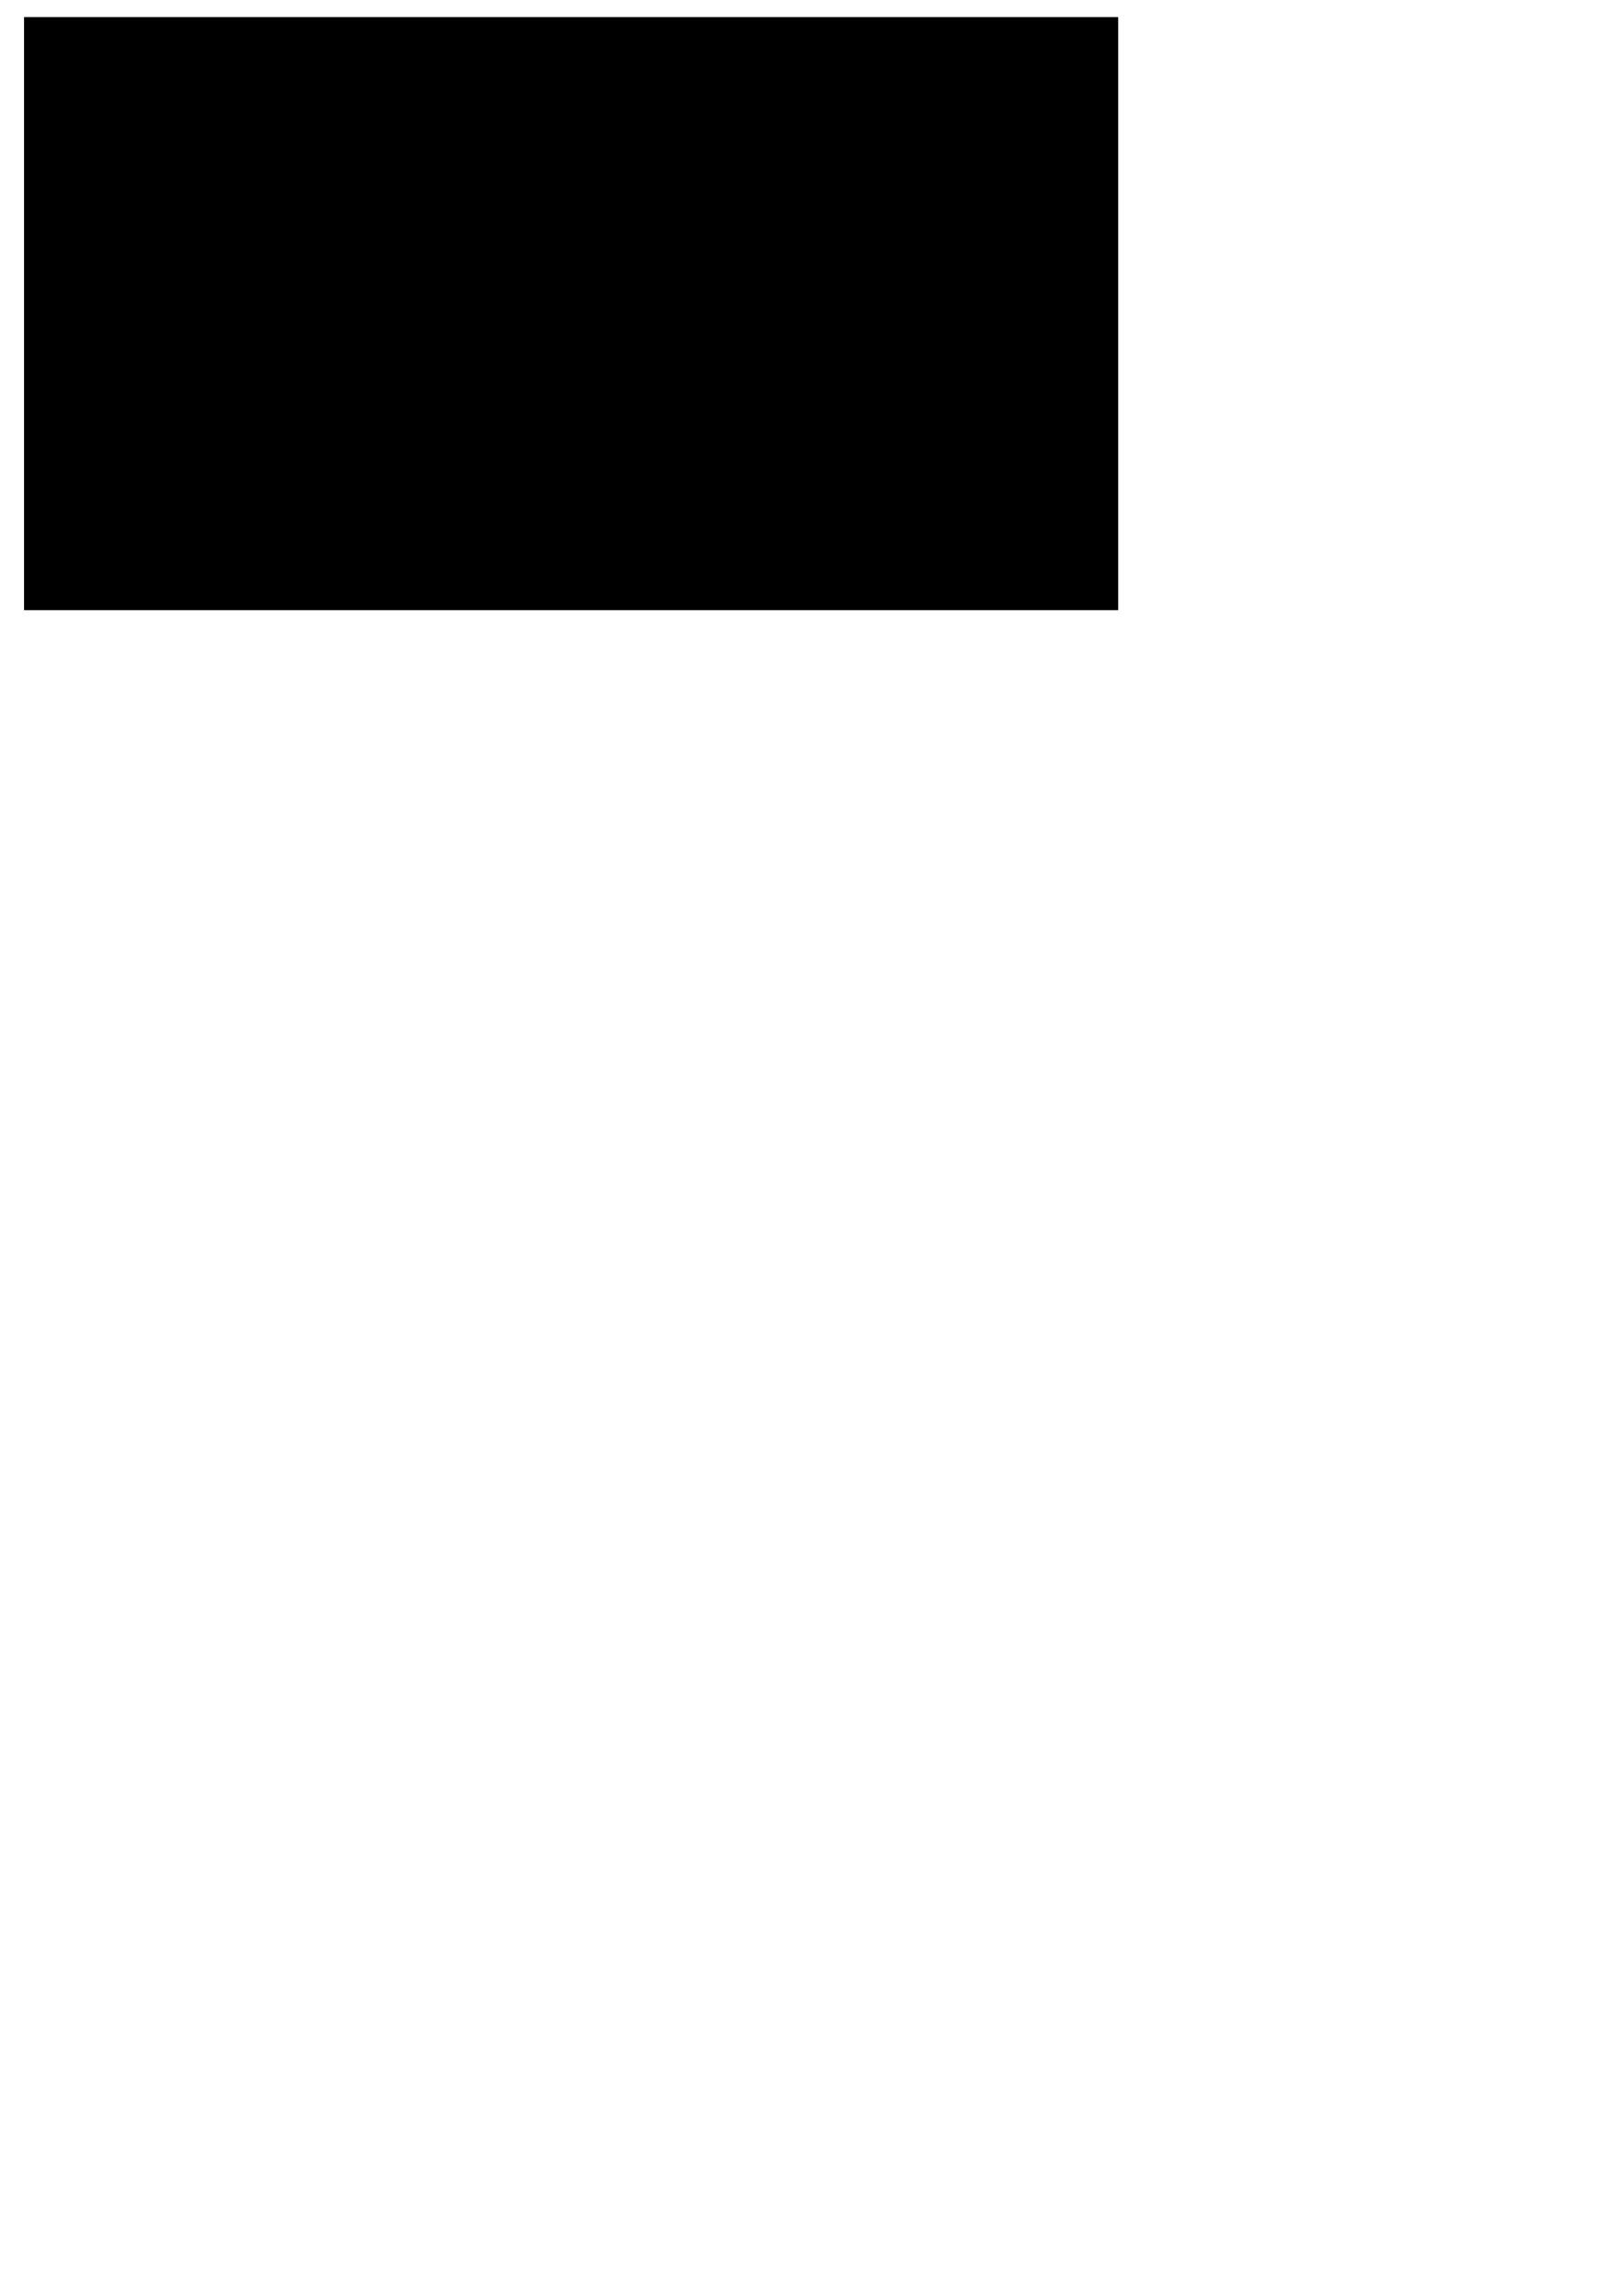
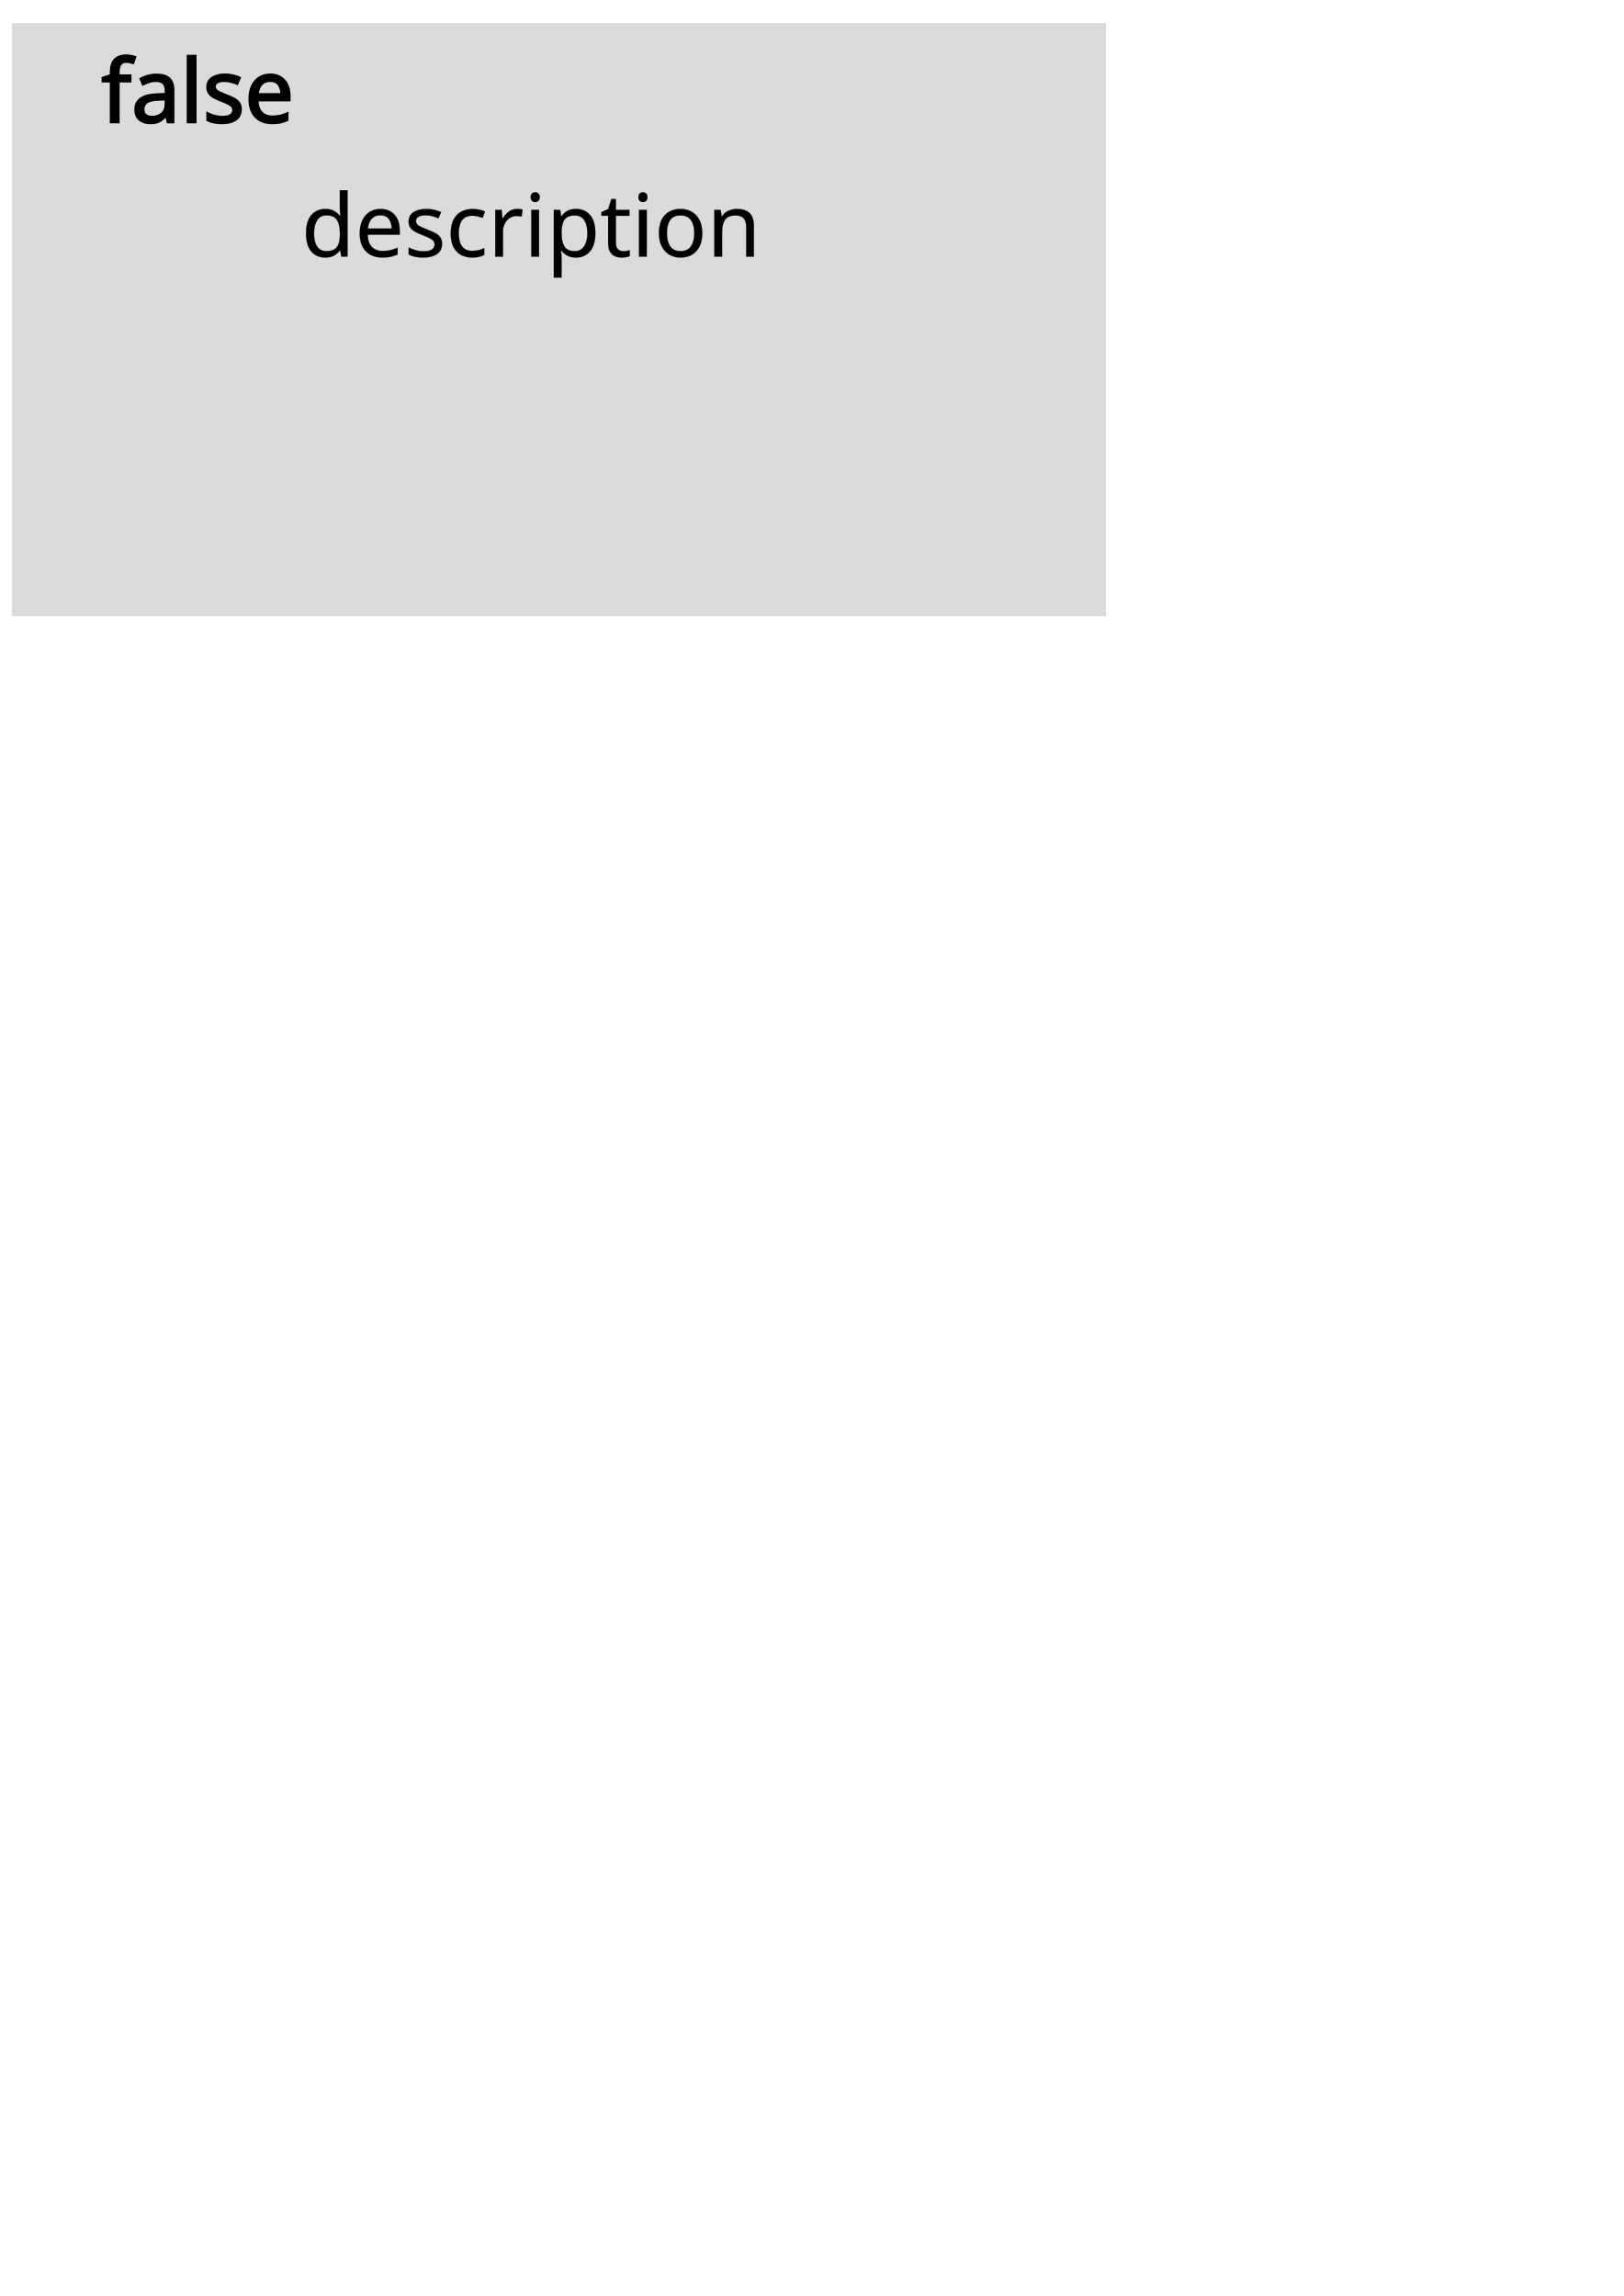
- <svg xmlns="http://www.w3.org/2000/svg" version="1.1" width="744.094" height="1052.362" id="svg2">
-   <defs id="defs4" />
-   <g id="object">
-     <rect width="501.408" height="271.831" x="11.019" y="7.83" id="border" />
-     <text x="46.462" y="56.026" id="name" xml:space="preserve" style="font-size:40px;font-style:normal;font-weight:normal;line-height:125%;letter-spacing:0px;word-spacing:0px;fill:#000000;fill-opacity:1;stroke:none;font-family:Sans">name</text>
-     <text x="43.608" y="103.735" id="description" xml:space="preserve" style="font-size:40px;font-style:normal;font-weight:normal;line-height:125%;letter-spacing:0px;word-spacing:0px;fill:#000000;fill-opacity:1;stroke:none;font-family:Sans">description</text>
-   </g>
+ <svg xmlns="http://www.w3.org/2000/svg" xmlns:xlink="http://www.w3.org/1999/xlink" version="1.1" width="744.094" height="1052.362" id="svg2">
+   <defs id="defs4">
+     <linearGradient id="linearGradient5209">
+       <stop id="stop5211" style="stop-color:#000000;stop-opacity:1" offset="0" />
+     </linearGradient>
+     <linearGradient id="linearGradient3757">
+       <stop id="stop3759" style="stop-color:#b3b3b3;stop-opacity:1" offset="0" />
+       <stop id="stop3761" style="stop-color:#b3b3b3;stop-opacity:0" offset="1" />
+     </linearGradient>
+     <radialGradient cx="139.702" cy="93.394" r="94.727" fx="139.702" fy="93.394" id="radialGradient3769" xlink:href="#linearGradient3757" gradientUnits="userSpaceOnUse" gradientTransform="matrix(1,0,0,0.1930928,0,75.35989)" />
+     <radialGradient cx="97.019" cy="45.655" r="47.92" fx="97.019" fy="45.655" id="radialGradient3771" xlink:href="#linearGradient3757" gradientUnits="userSpaceOnUse" gradientTransform="matrix(1,0,0,0.2262075,0,35.32742)" />
+     <linearGradient x1="44.975" y1="93.394" x2="234.429" y2="93.394" id="linearGradient5213" xlink:href="#linearGradient5209" gradientUnits="userSpaceOnUse" />
+   </defs>
+   <rect width="501.408" height="271.831" x="5.463" y="10.608" id="border" style="opacity:0.142;fill:#000000;fill-opacity:1" />
+   <text x="46.462" y="56.026" id="name" xml:space="preserve" style="font-size:40px;font-style:normal;font-weight:normal;line-height:125%;letter-spacing:0px;word-spacing:0px;fill:#000000;fill-opacity:1;stroke:#000000;stroke-opacity:1;font-family:Sans">false</text>
+   <text x="138.053" y="117.624" id="description" xml:space="preserve" style="font-size:40px;font-style:normal;font-weight:normal;line-height:125%;letter-spacing:0px;word-spacing:0px;fill:#000000;fill-opacity:1;stroke:#000000;stroke-width:0.1;stroke-miterlimit:4;stroke-opacity:1;stroke-dasharray:none;font-family:Sans">description</text>
</svg>
